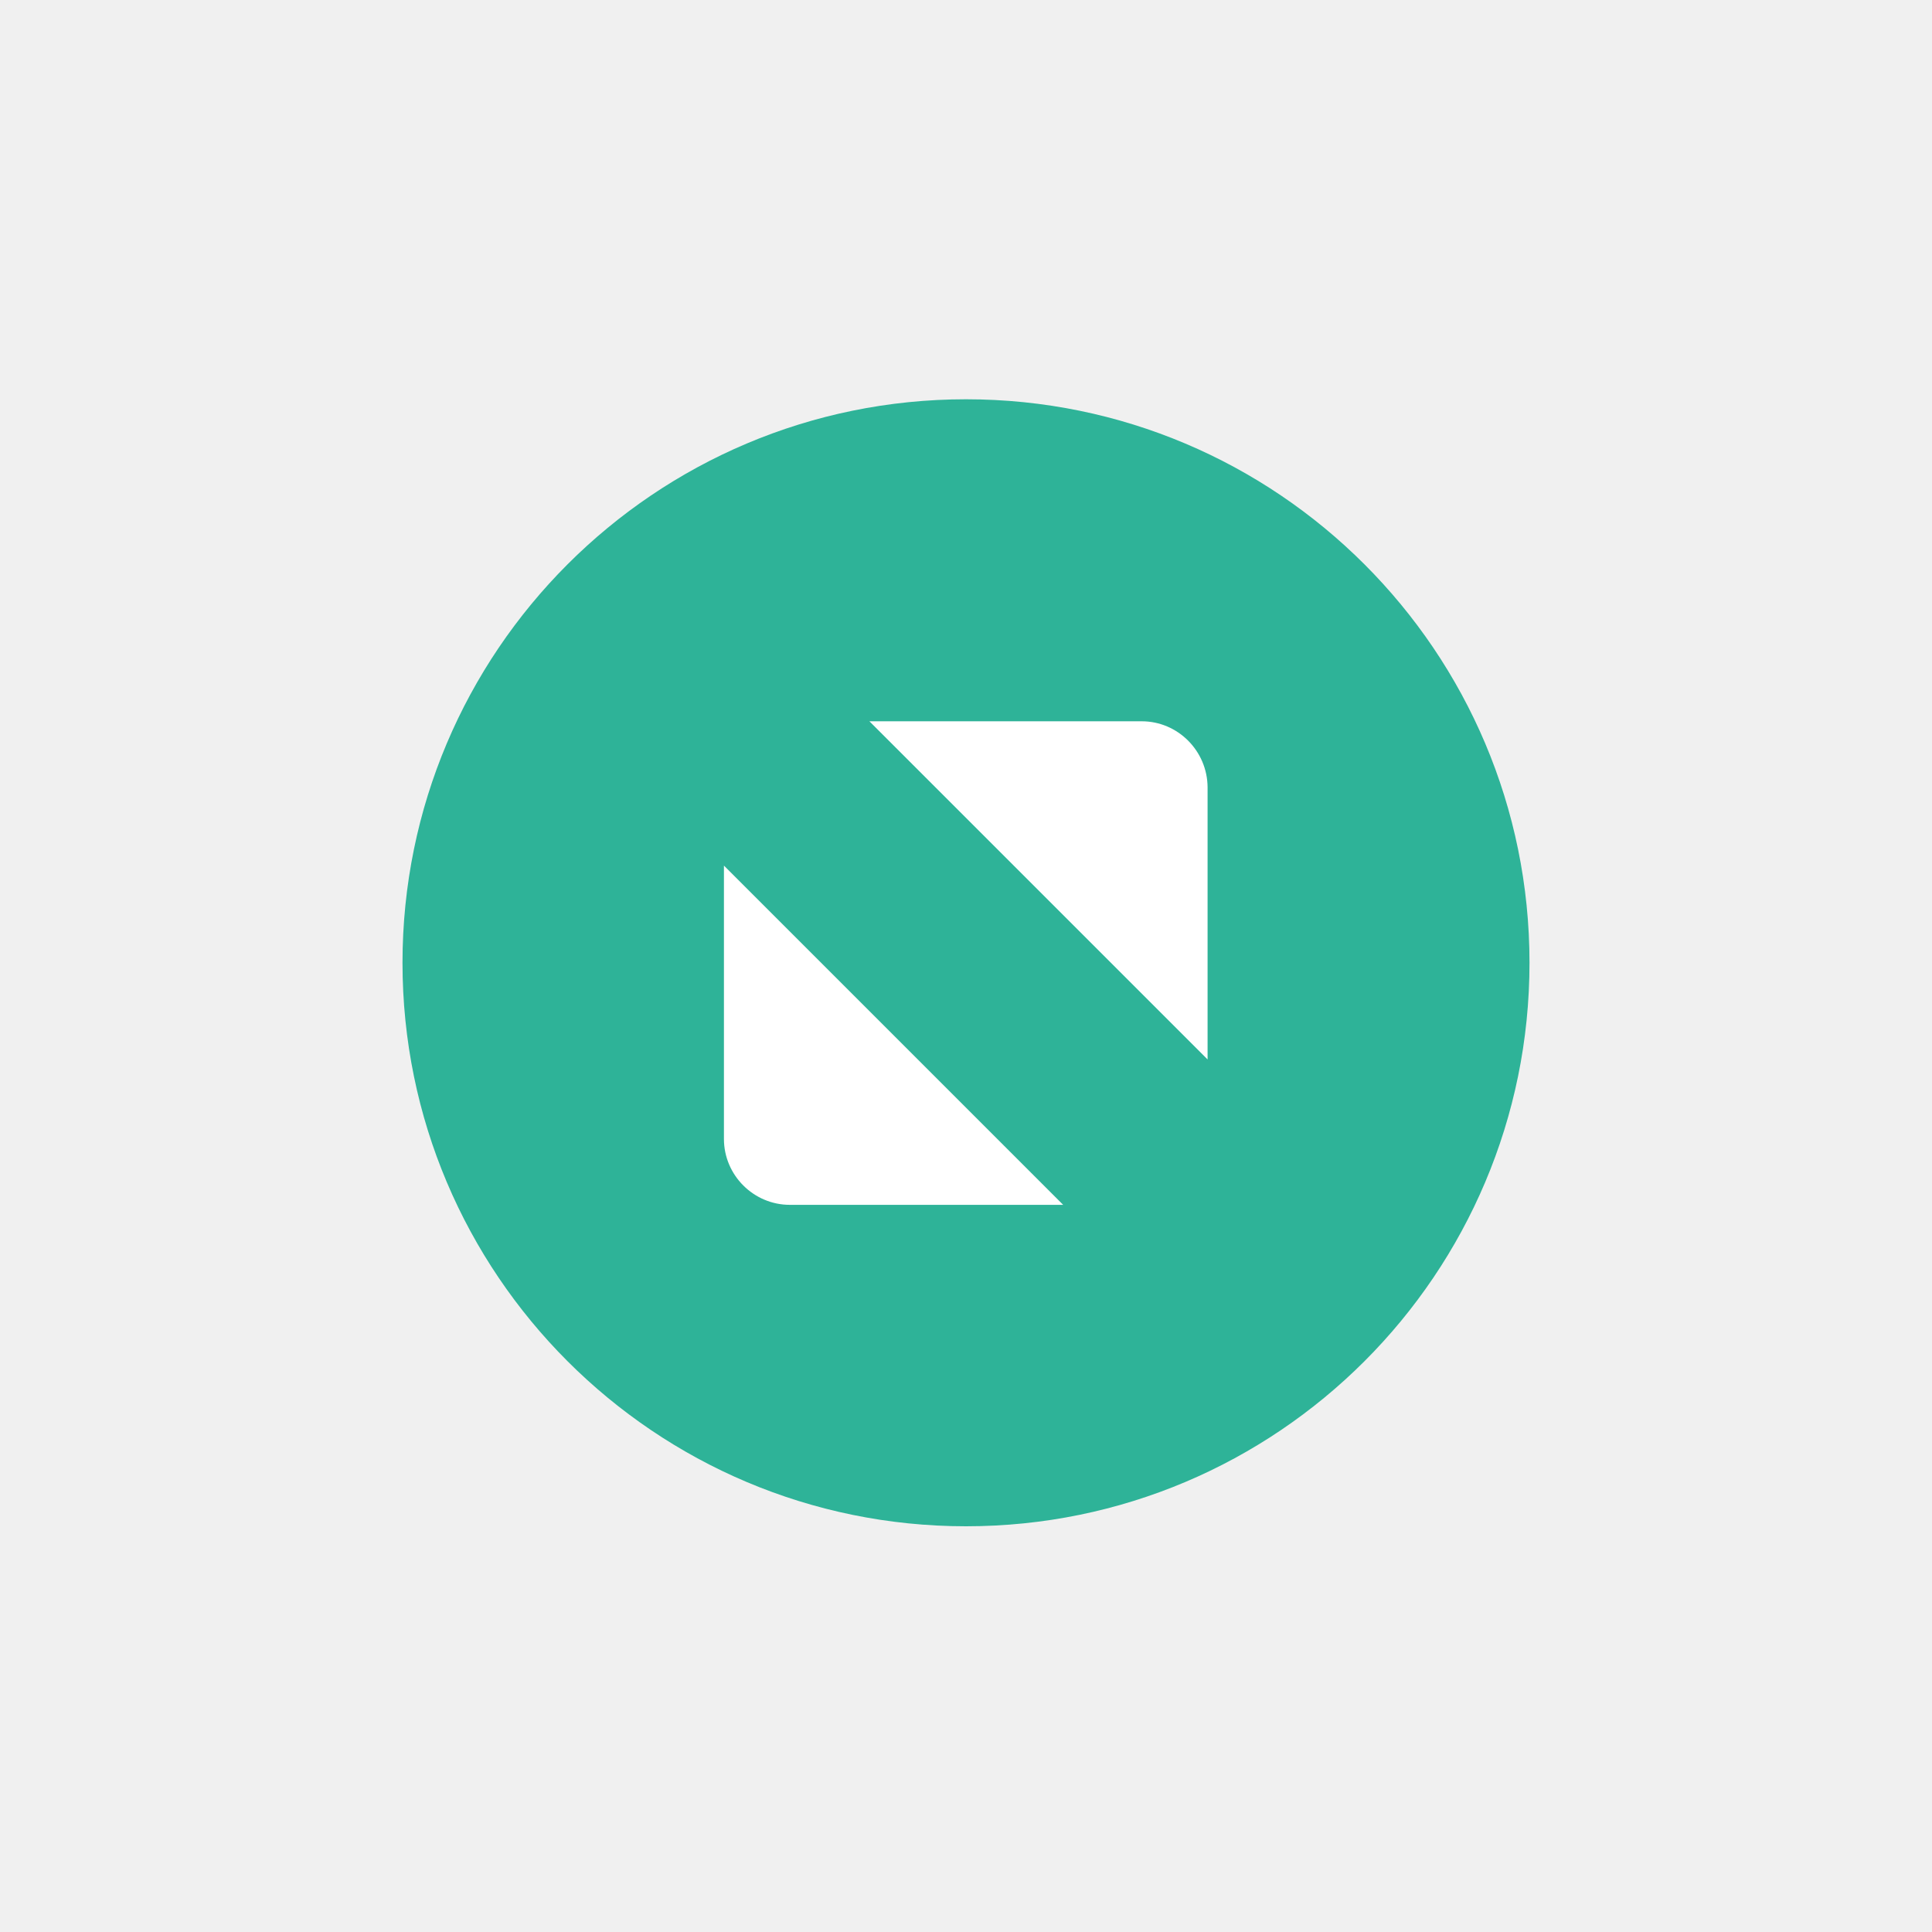
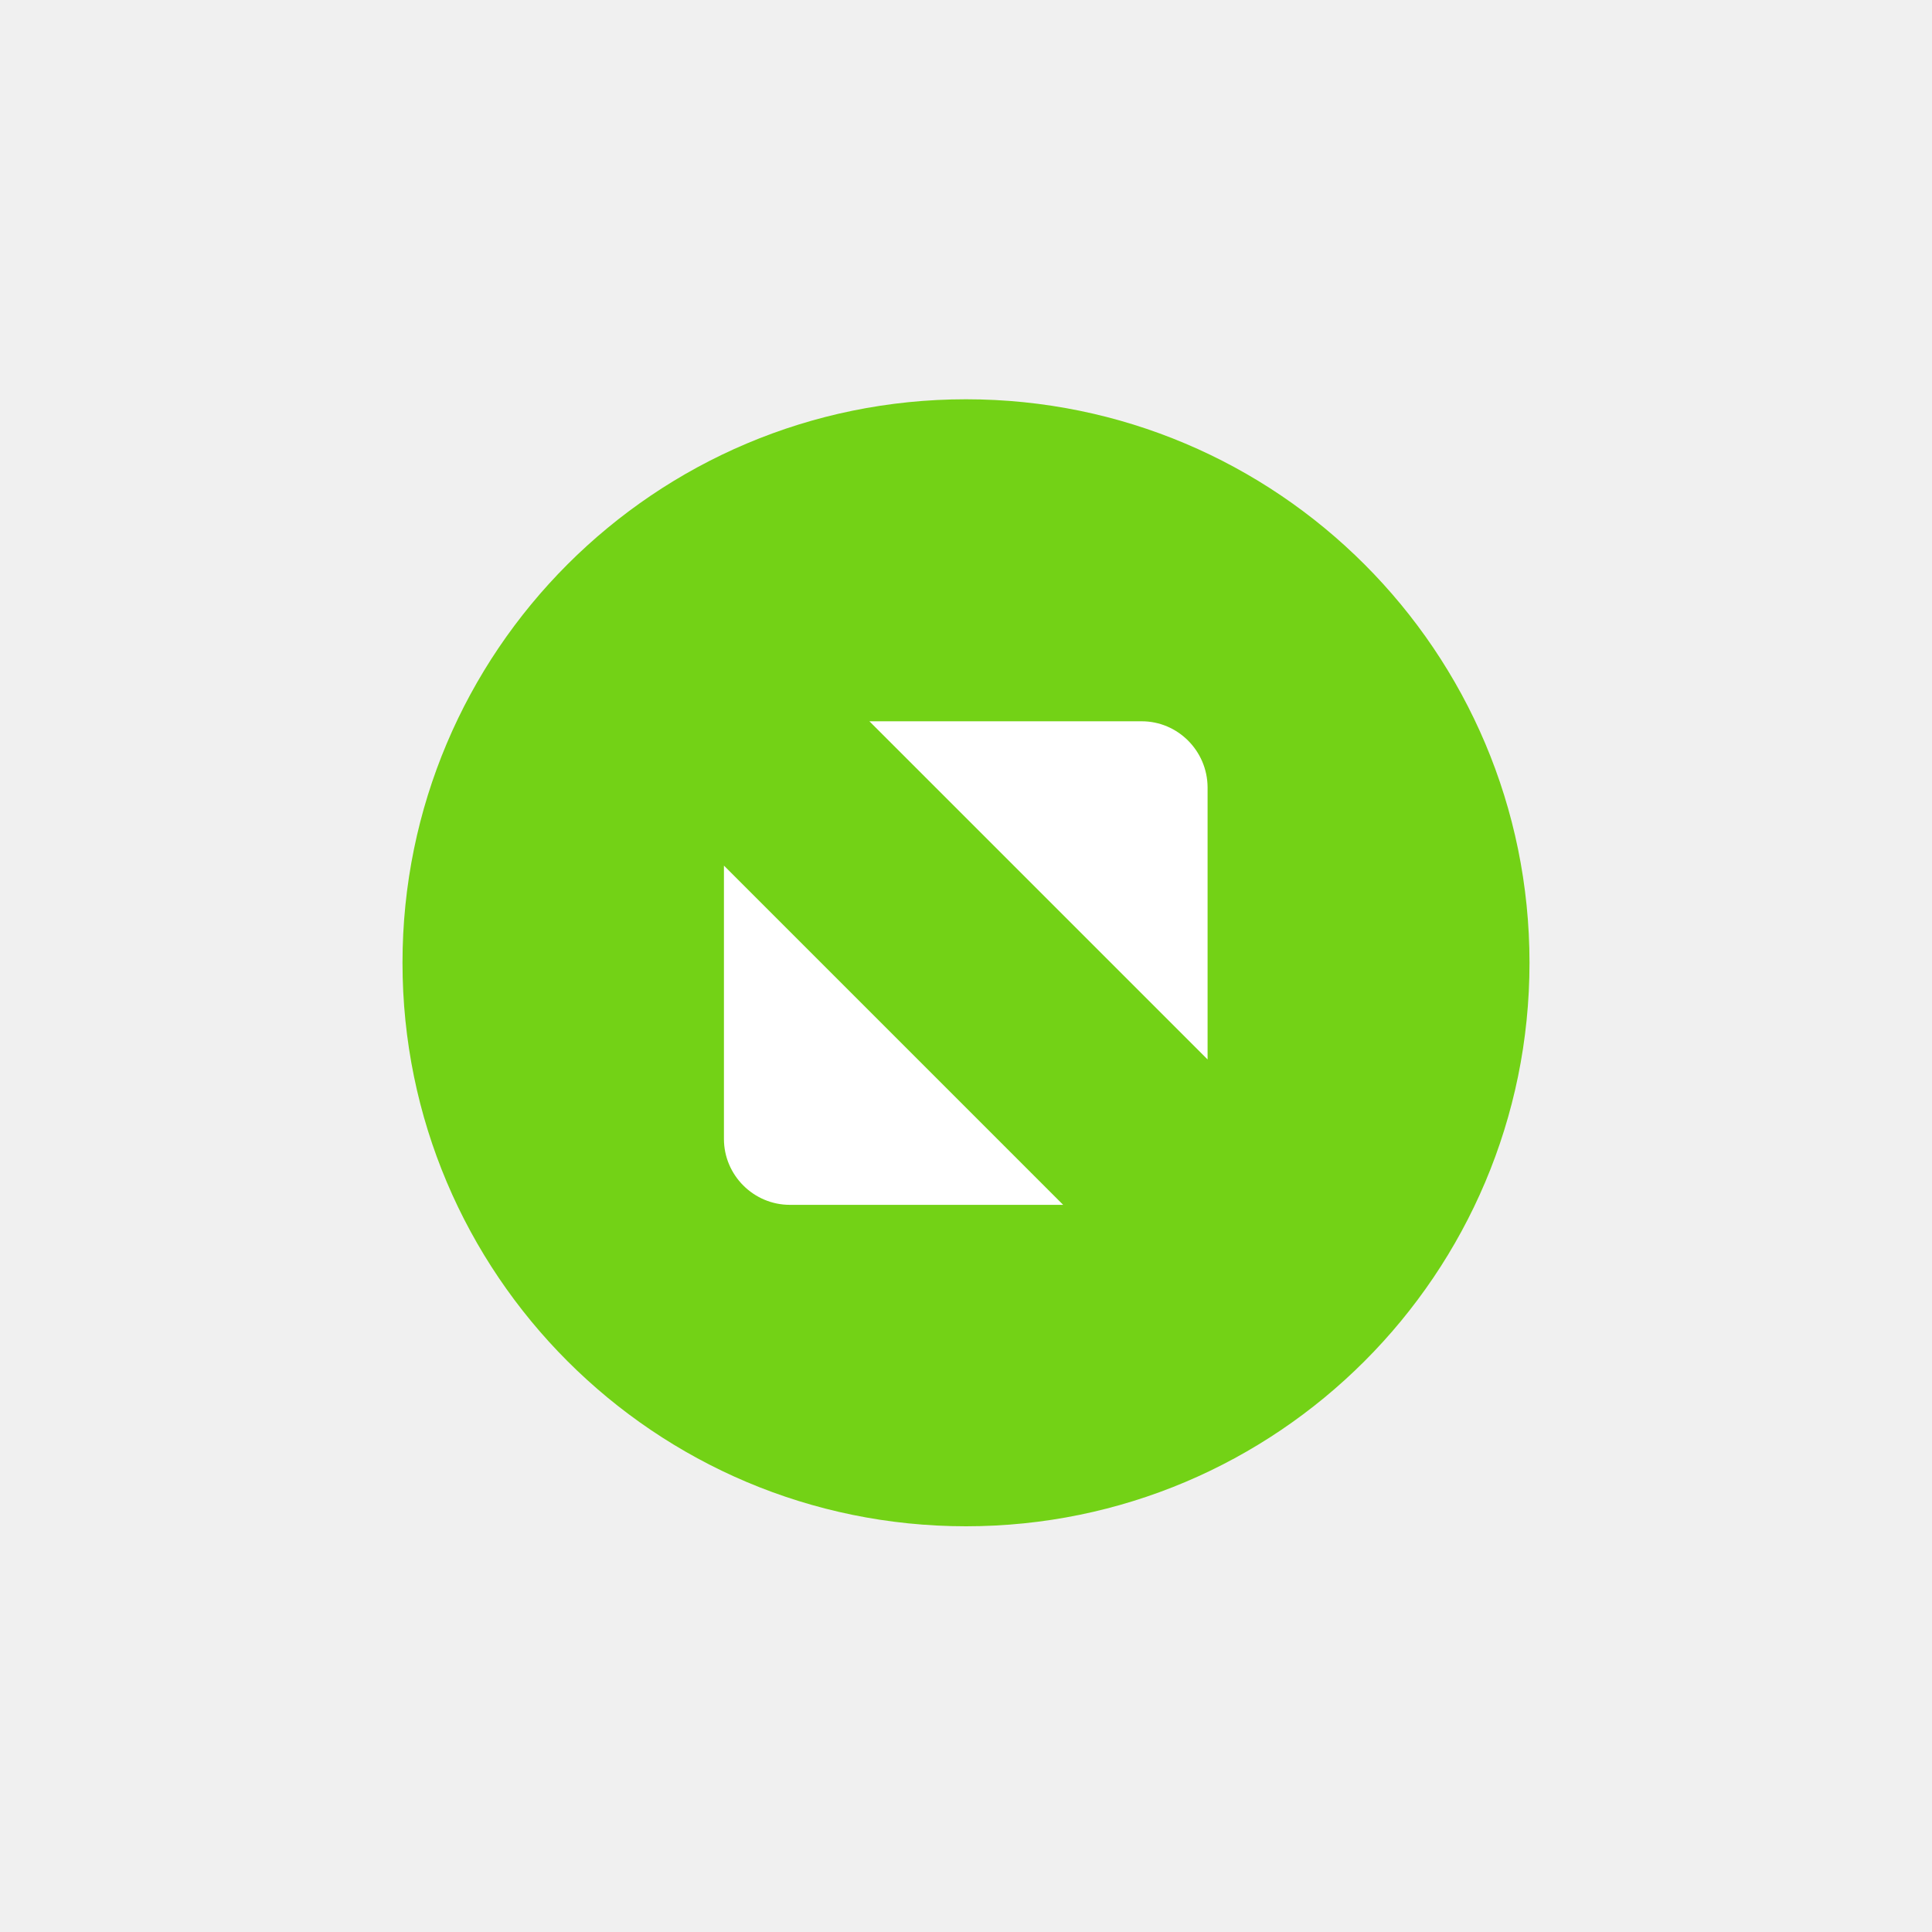
<svg xmlns="http://www.w3.org/2000/svg" width="24" height="24" enable-background="new" version="1.1">
  <g id="titlebutton-max-active-dark" transform="translate(-408,189.6)">
    <g transform="translate(-882,-432.64)">
      <g transform="translate(-132)">
        <g transform="translate(58)">
-           <circle cx="1376" cy="255" r="7" fill="#2eb398" />
+           <circle cx="1376" cy="255" r="7" fill="#73d216" />
        </g>
      </g>
      <g transform="translate(1294,247)" fill="#c0e3ff">
        <g transform="translate(-81,-967)" fill="#c0e3ff">
          <path d="m87.8 972h3.382c0.45 0 0.816 0.368 0.819 0.819v3.382zm2.407 6.007h-3.395c-0.45 0-0.819-0.368-0.819-0.819v-3.395l4.214 4.214" fill="#fff" fill-rule="evenodd" />
        </g>
      </g>
    </g>
    <rect x="412" y="-185.64" width="16" height="16" fill="none" />
  </g>
</svg>
